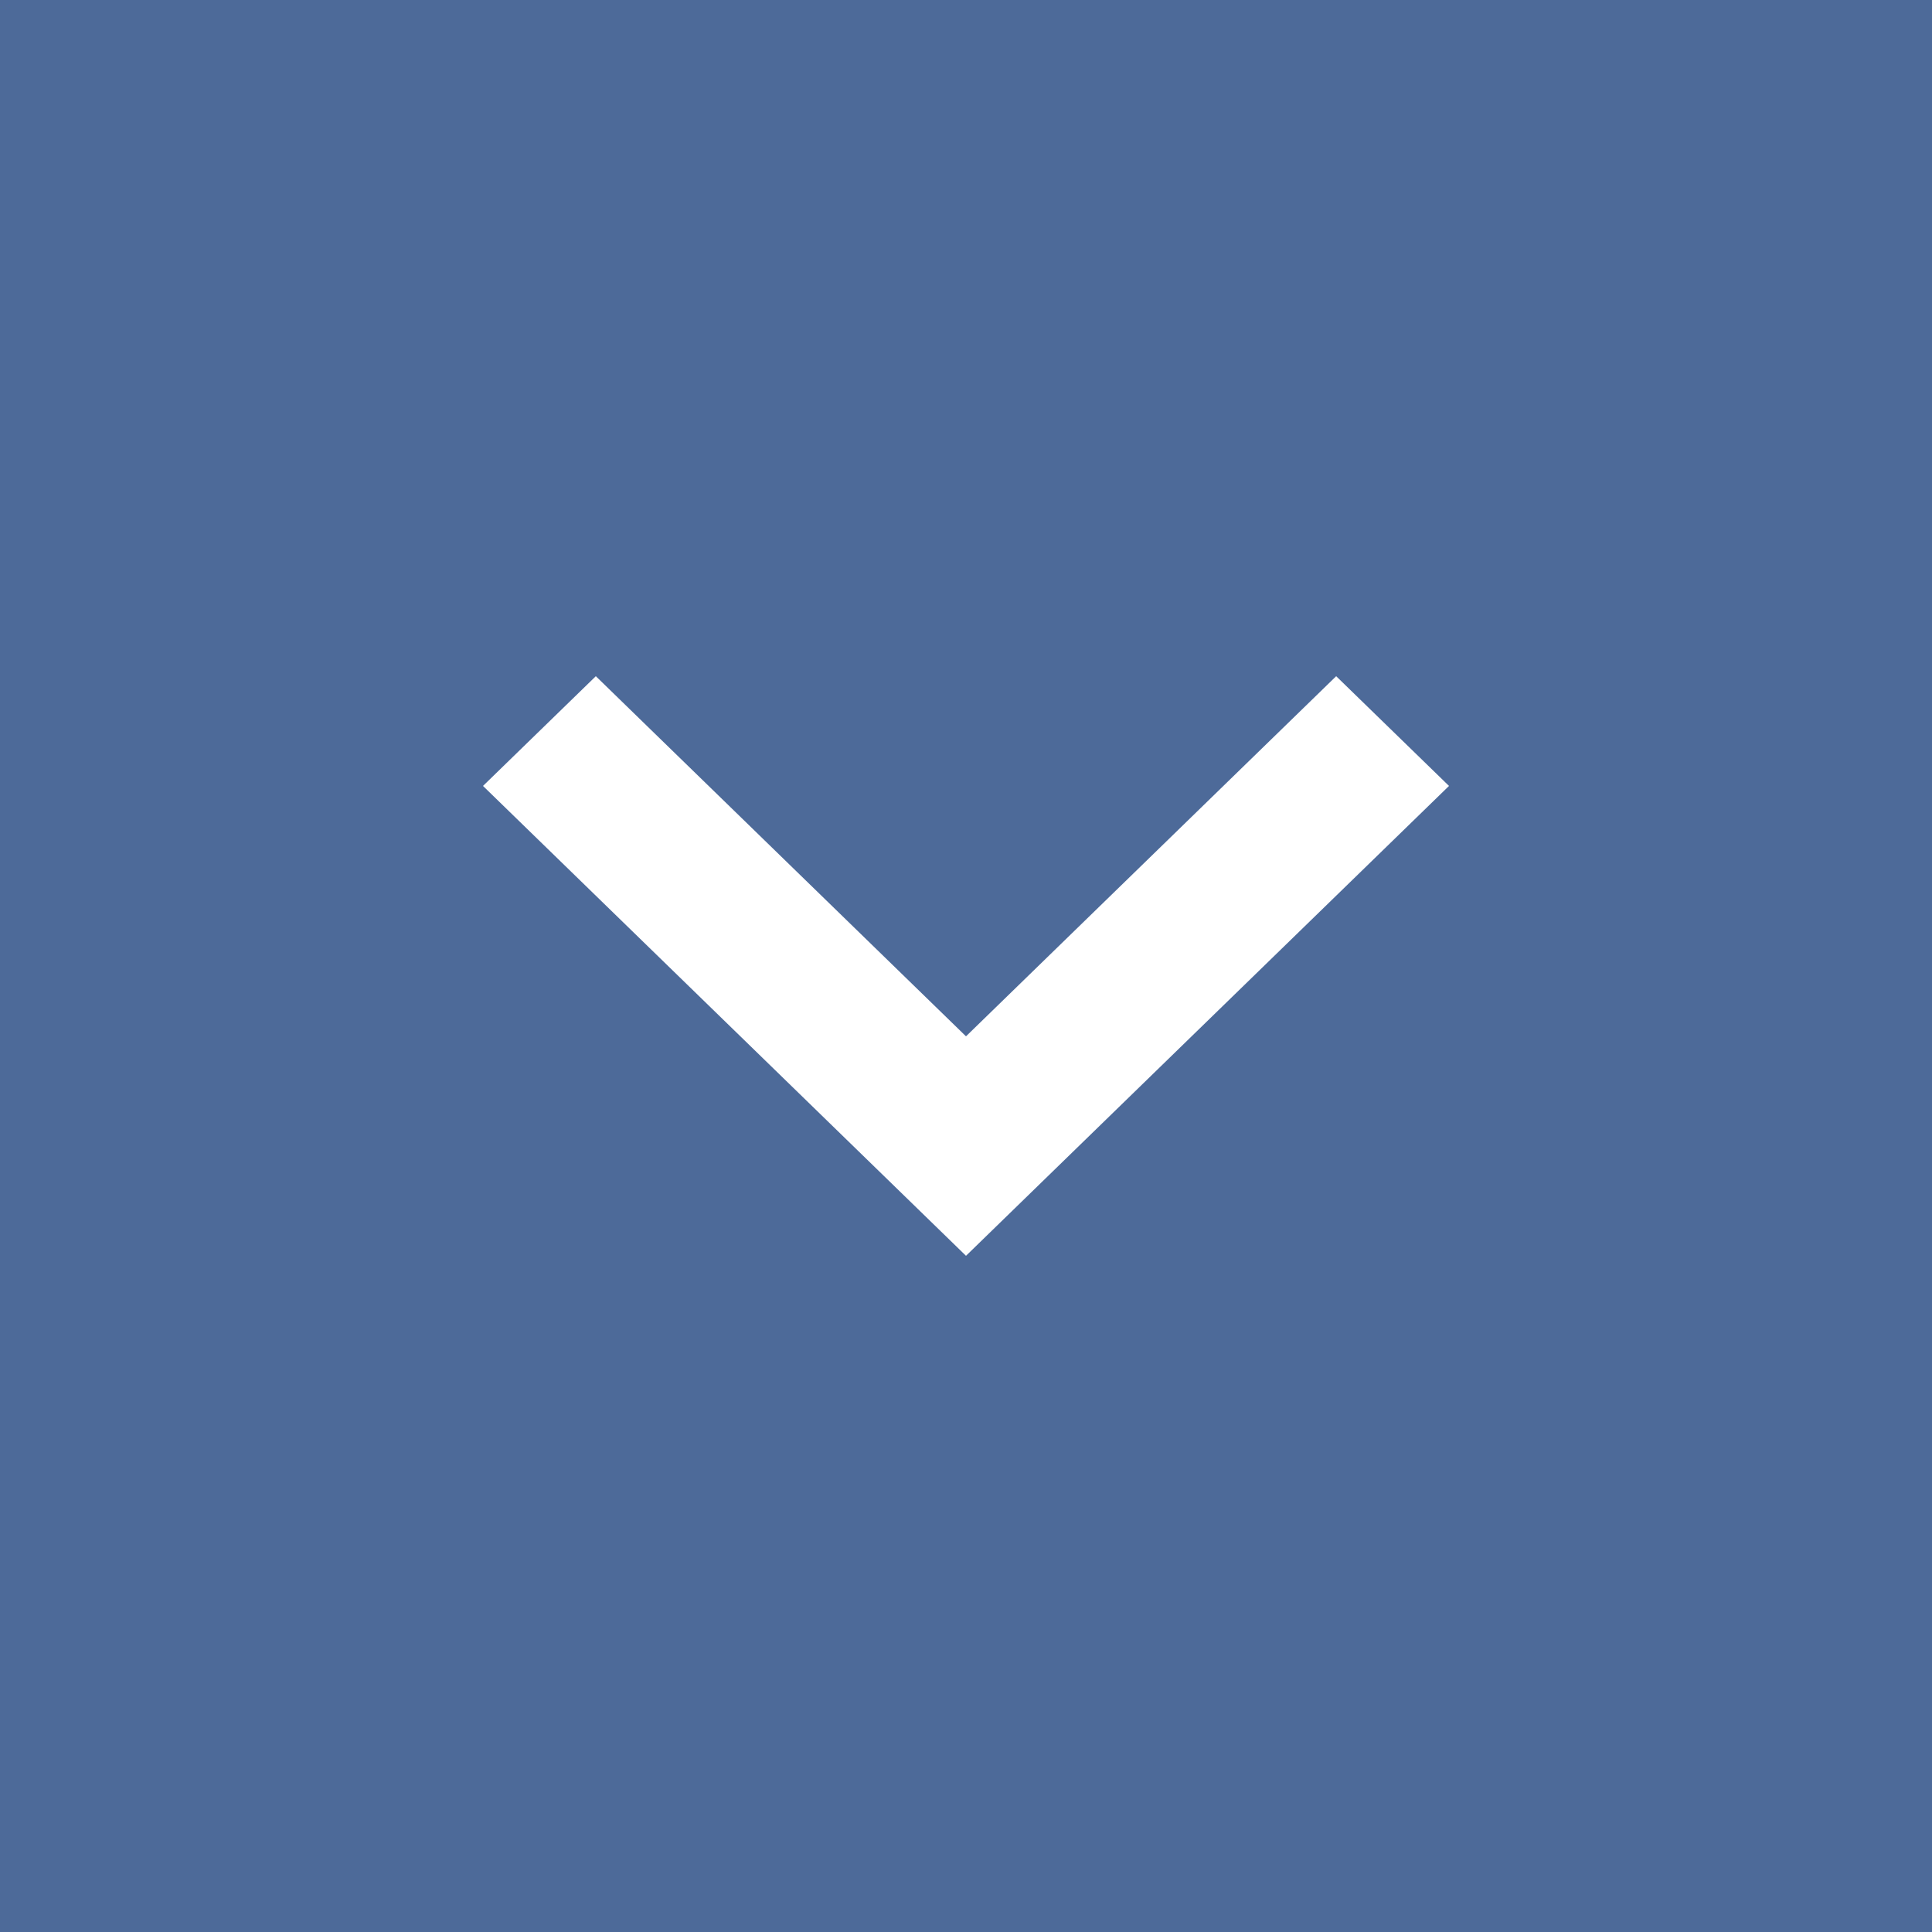
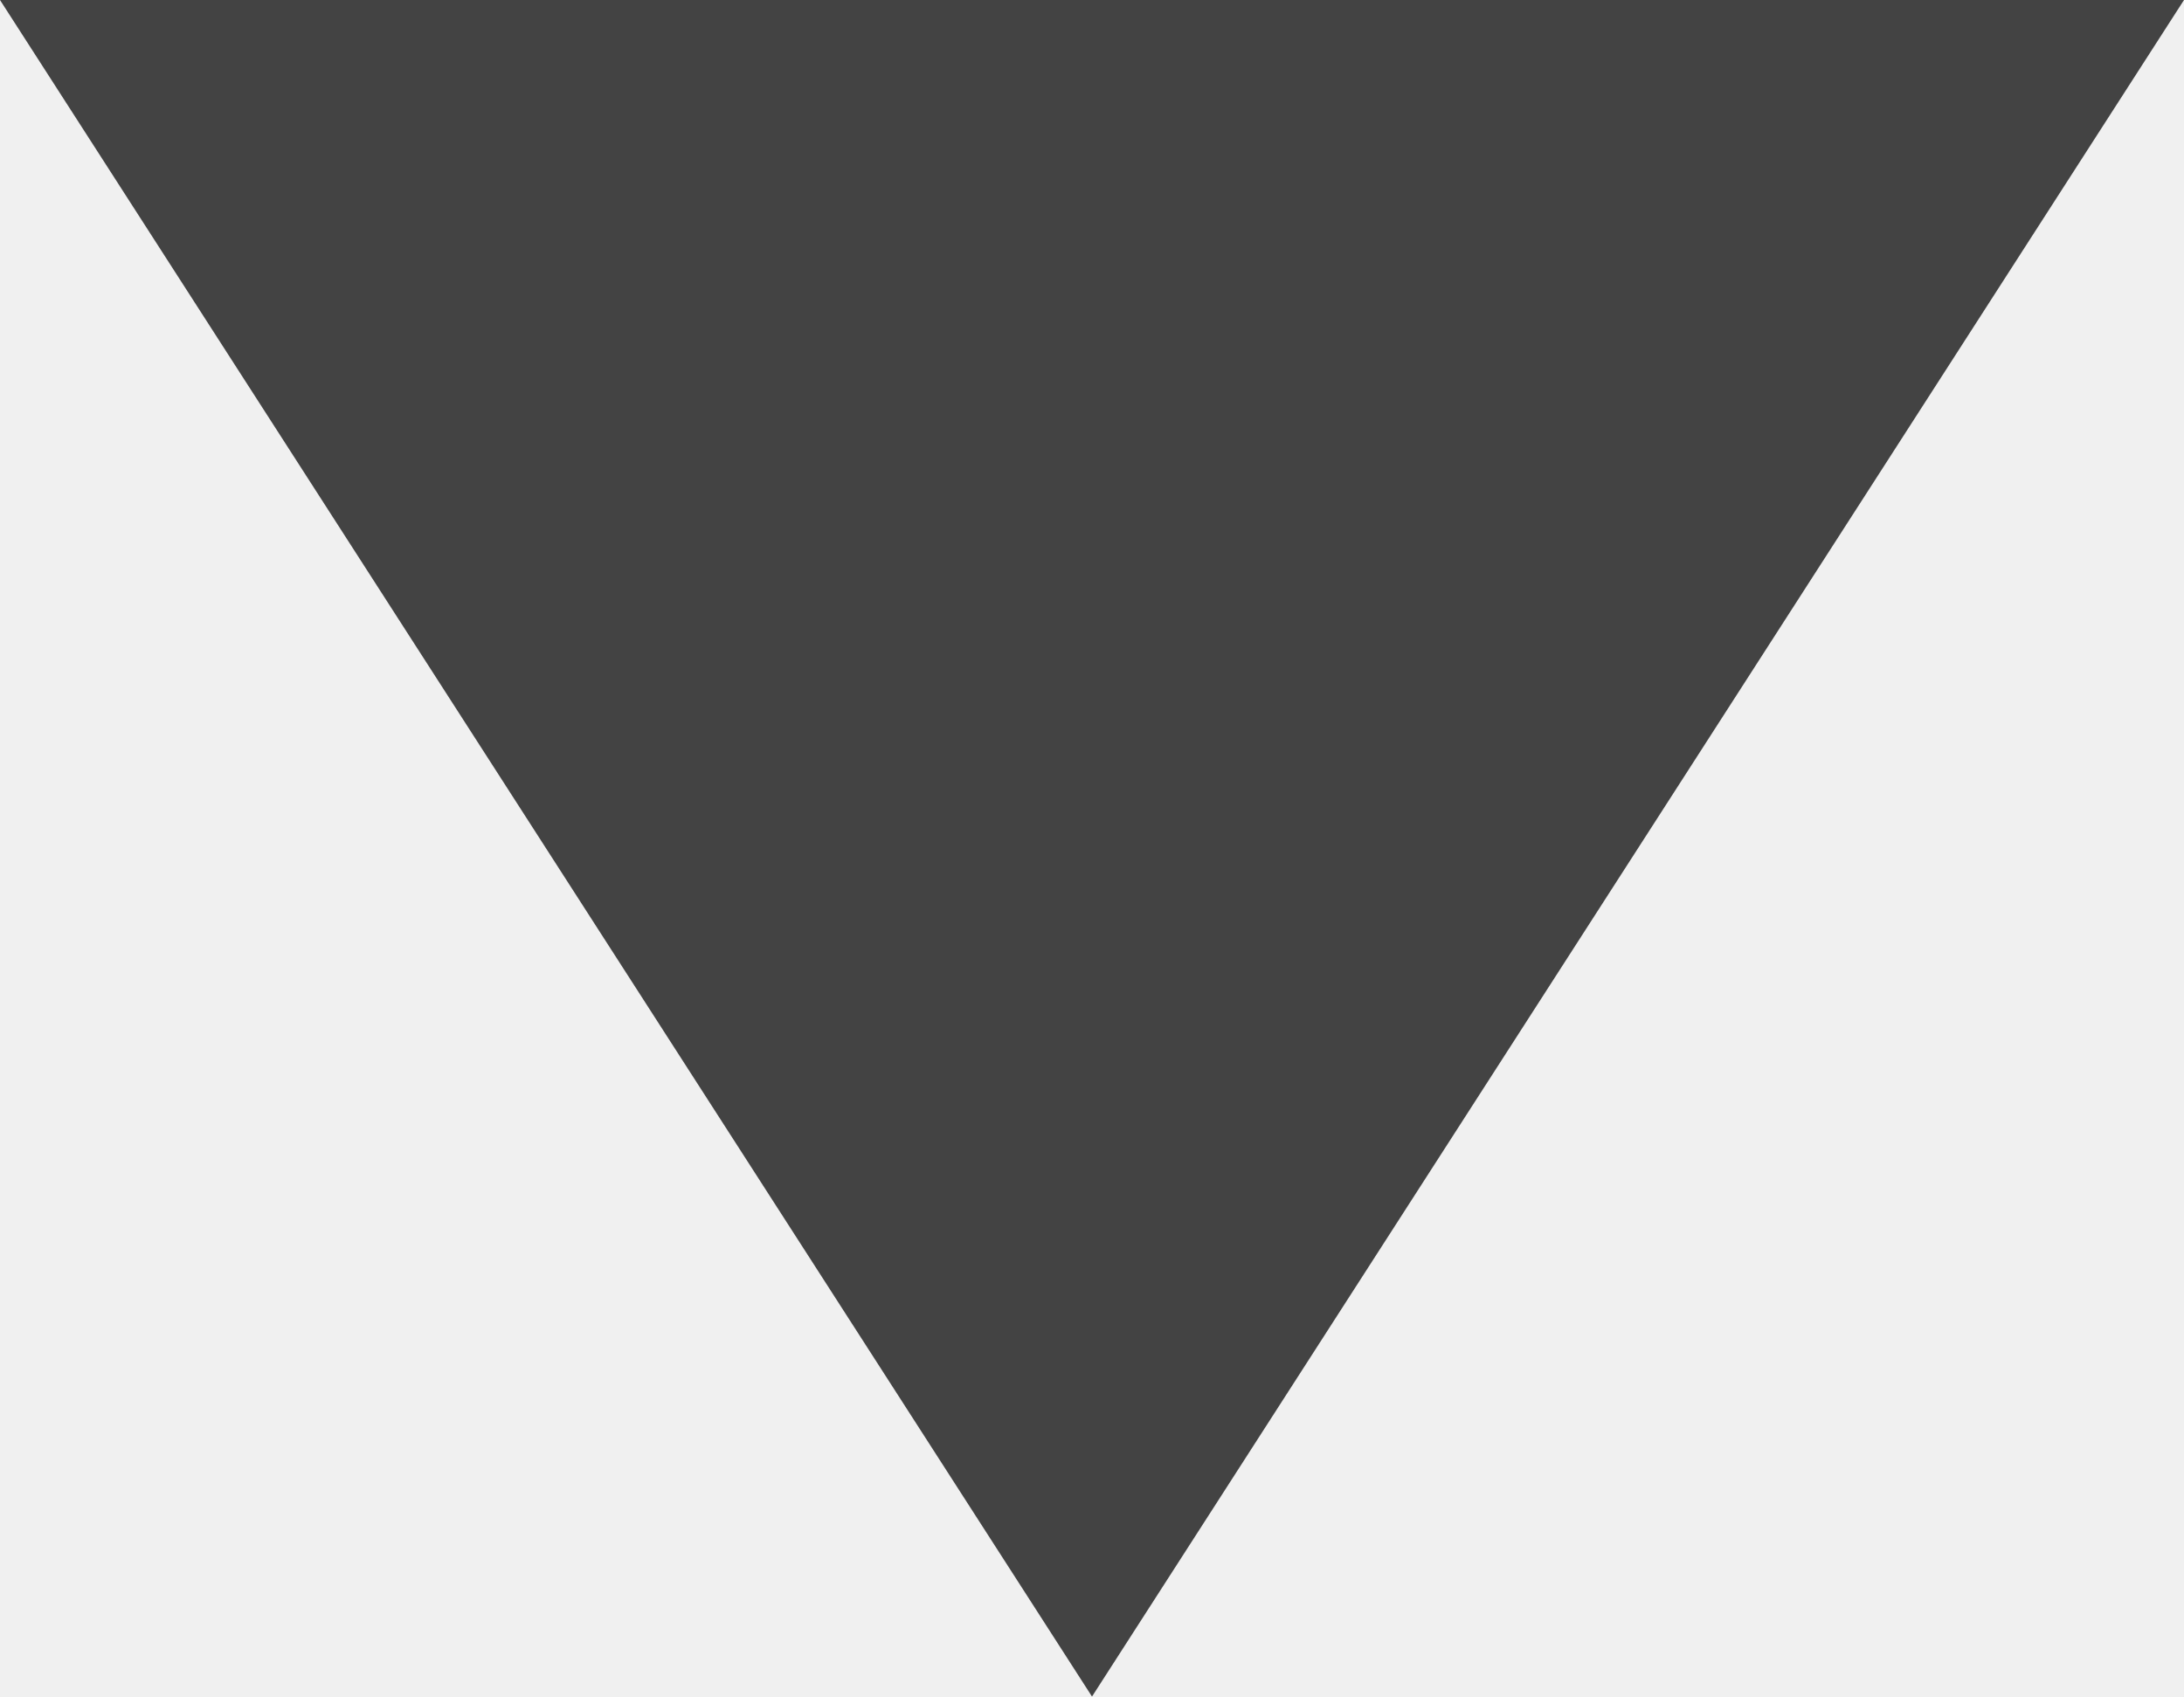
- <svg xmlns="http://www.w3.org/2000/svg" id="Layer_1" data-name="Layer 1" viewBox="0 0 50 50">
+ <svg xmlns="http://www.w3.org/2000/svg" id="Layer_1" data-name="Layer 1" viewBox="0 0 10 7.77">
  <defs>
-     <style>.cls-1{fill:#4d6a99;}.cls-2{fill:#fff;}</style>
+     <style>.cls-1{fill:#434343;}</style>
  </defs>
-   <rect class="cls-1" width="50" height="50" />
-   <g id="expand-more">
-     <polygon class="cls-2" points="34.58 17.5 25 26.82 15.42 17.5 12.5 20.34 25 32.5 37.5 20.34 34.58 17.5" />
-   </g>
+   <polygon class="cls-1" points="10 0 0 0 5 7.77 10 0" />
</svg>
